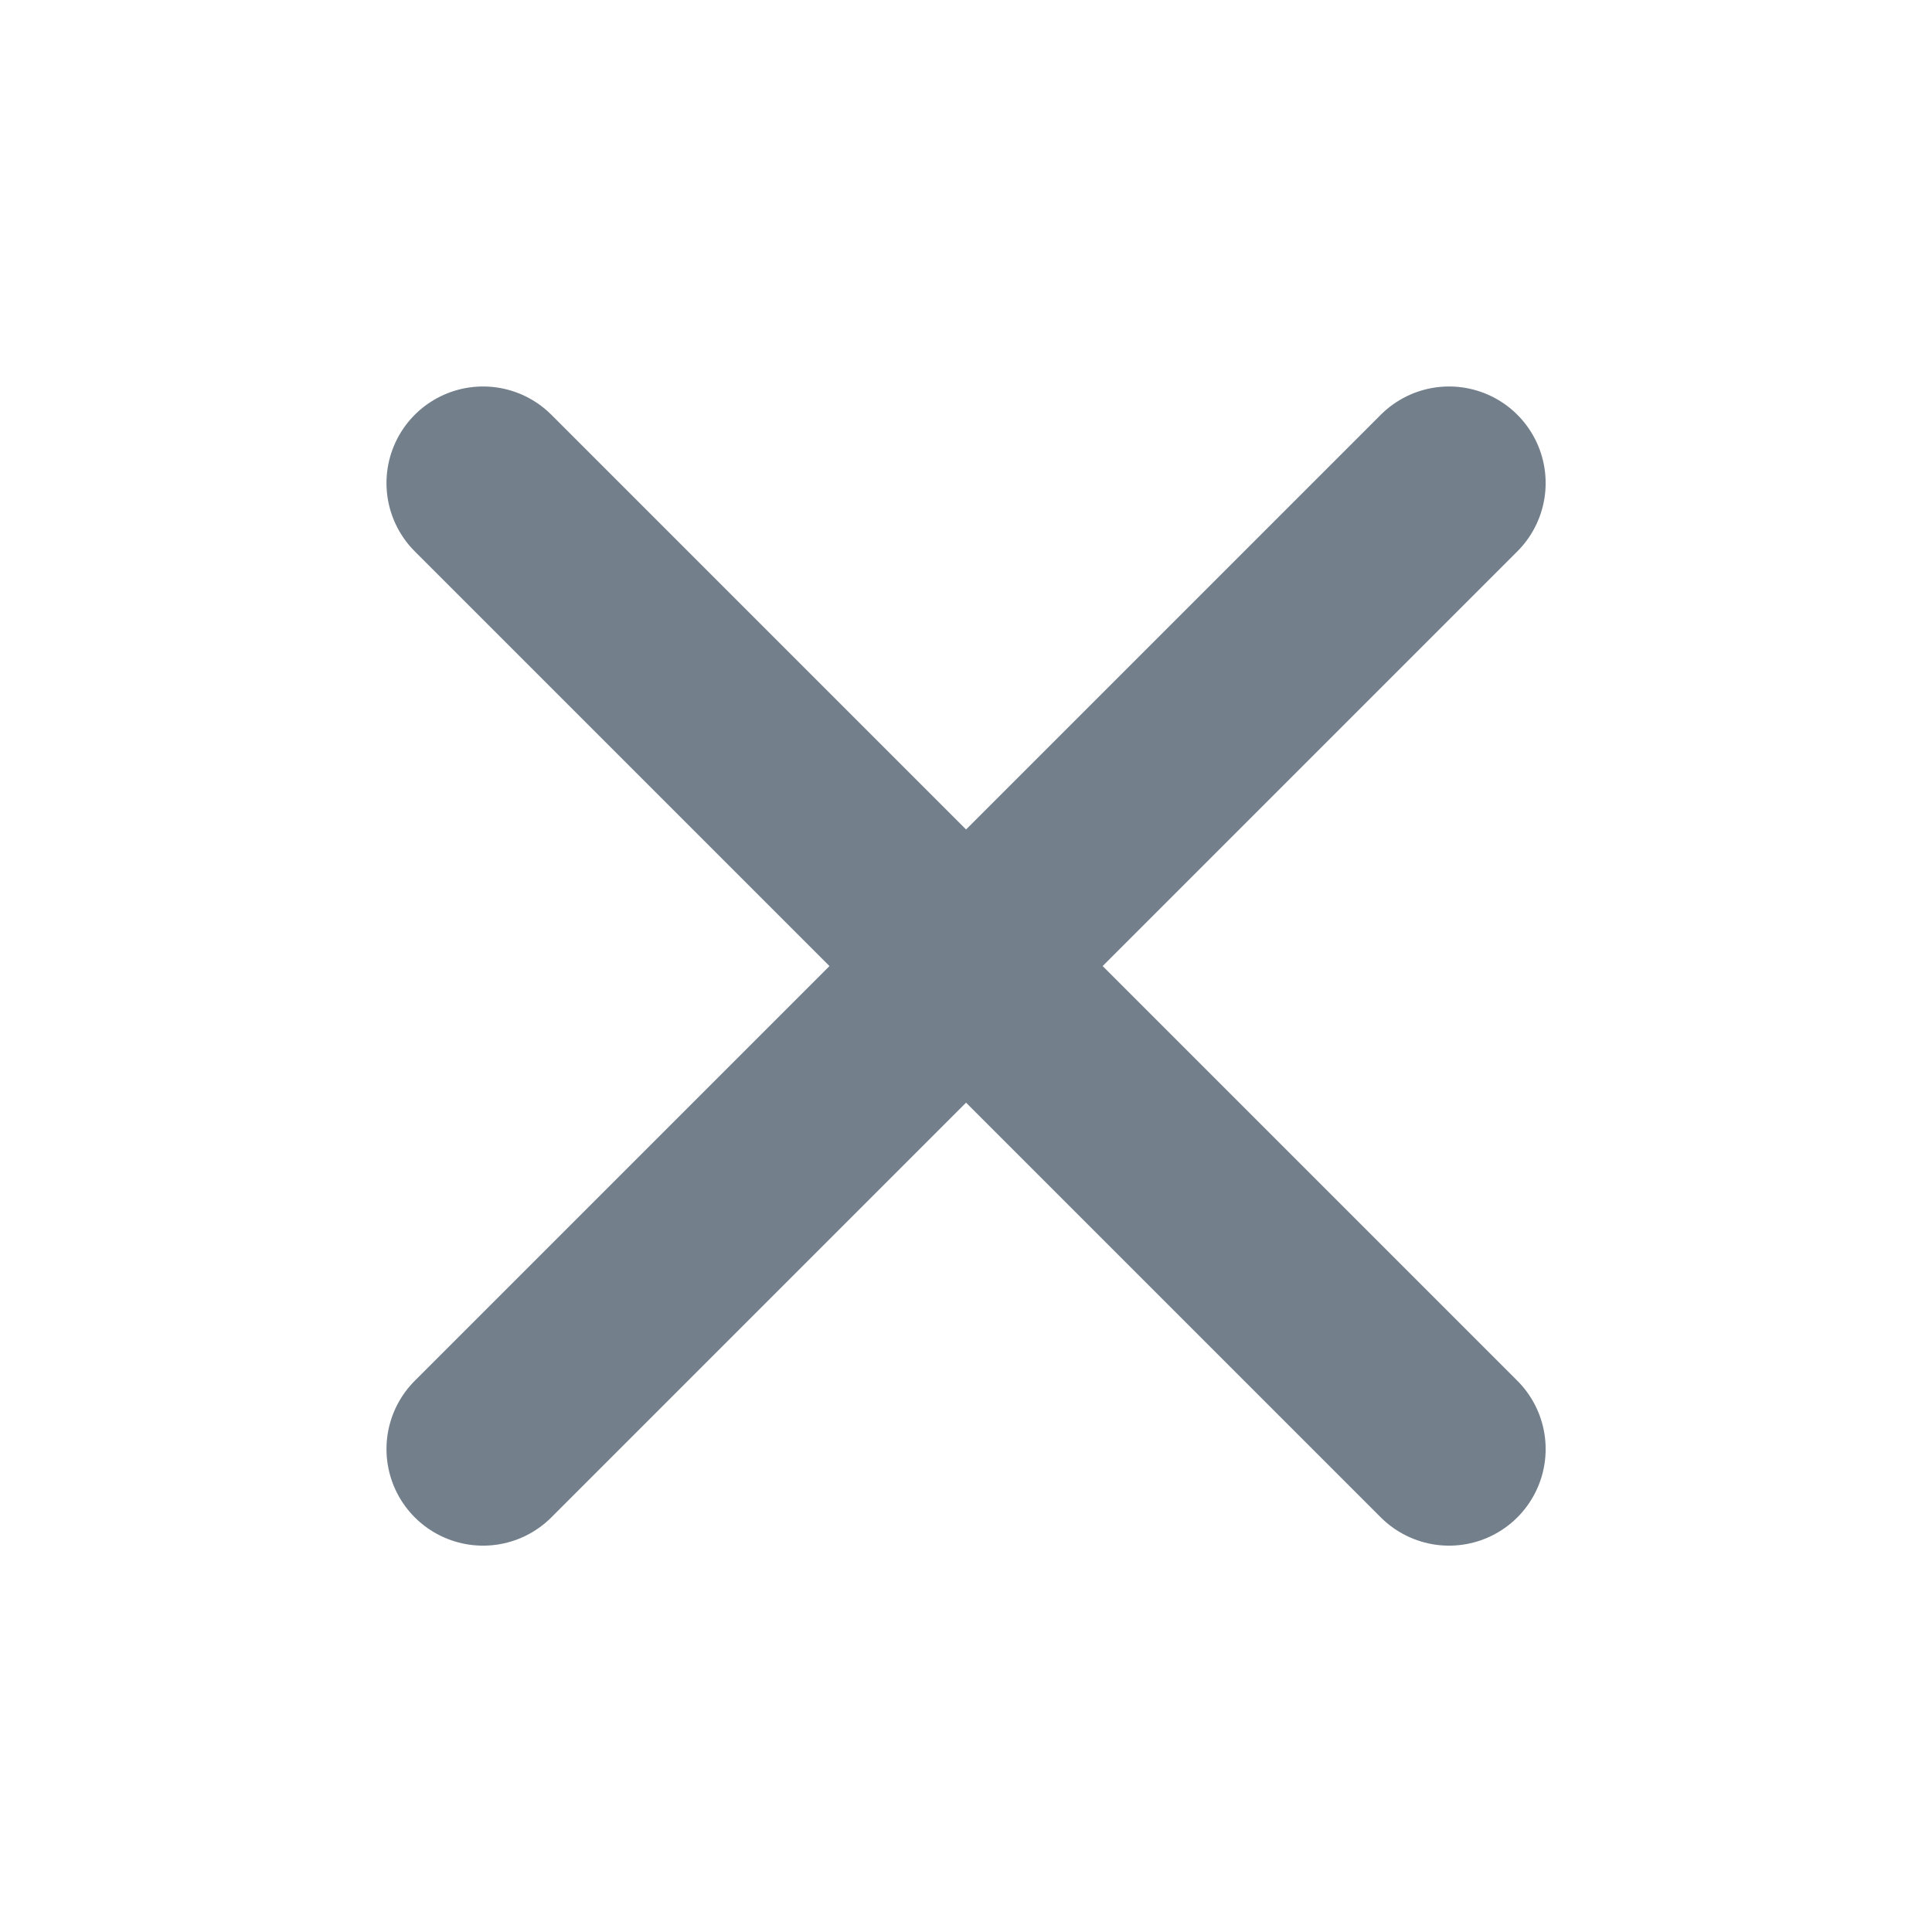
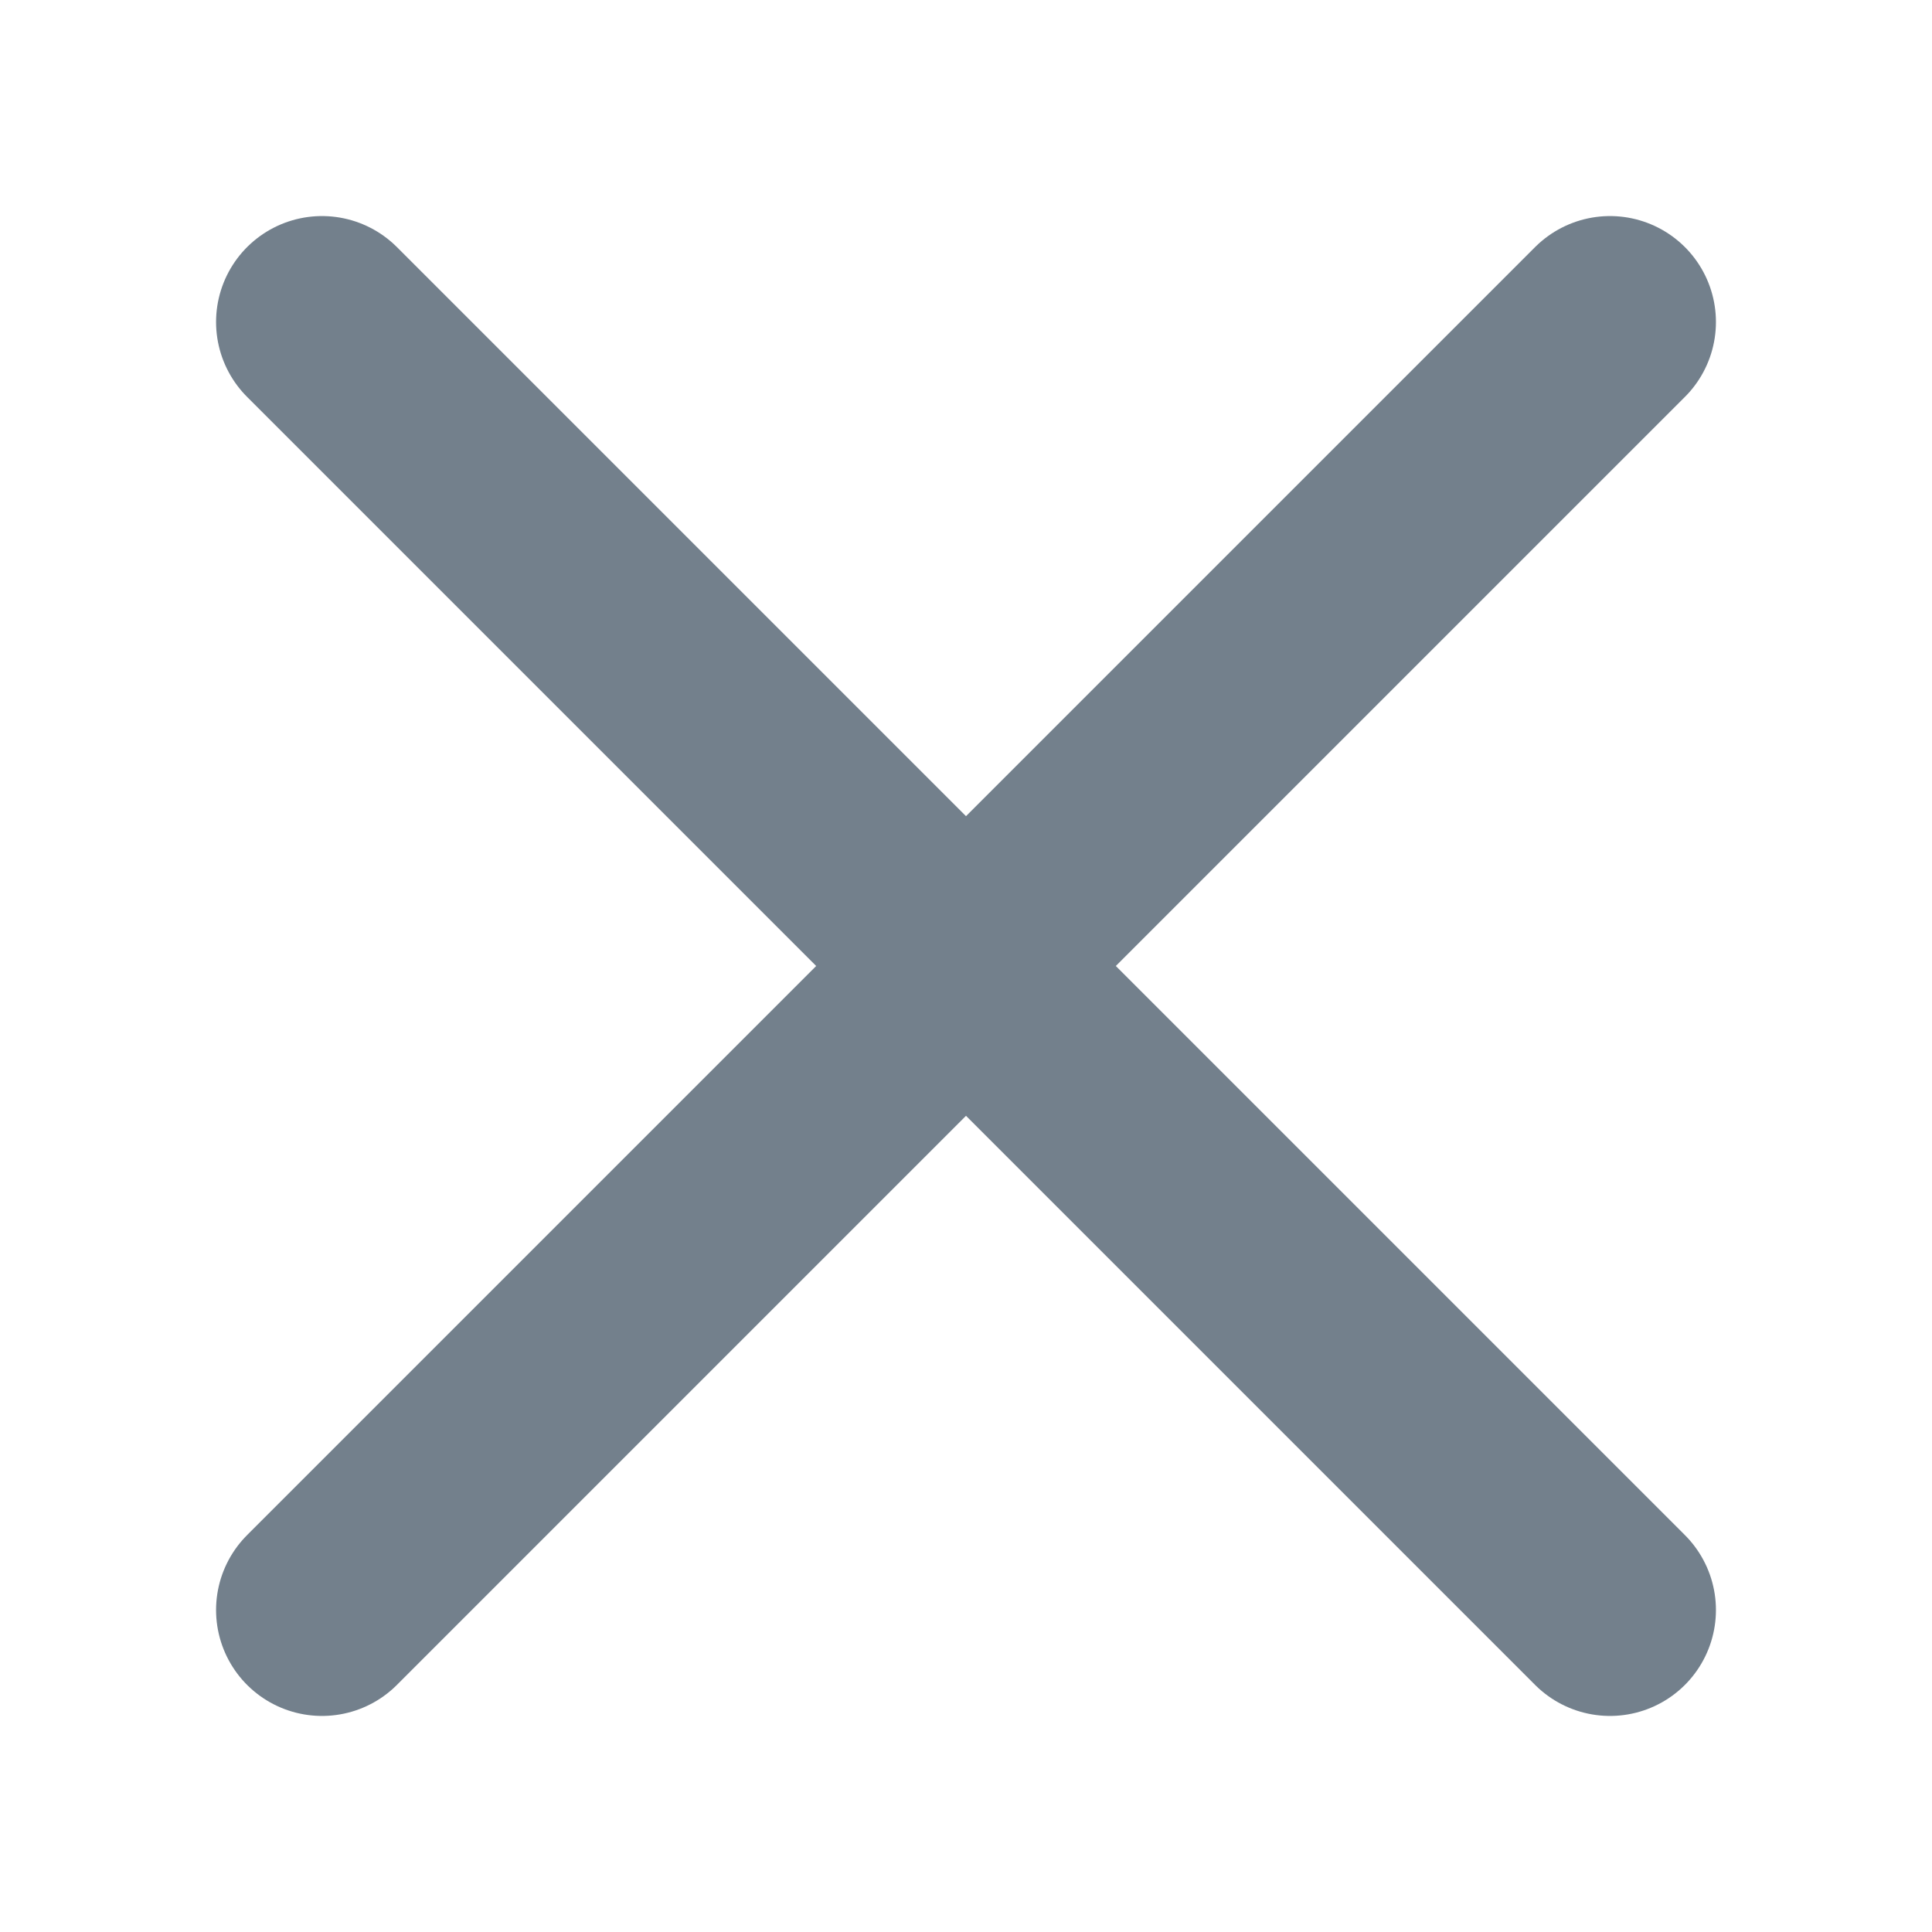
- <svg xmlns="http://www.w3.org/2000/svg" preserveAspectRatio="none" overflow="visible" style="display: block;" width="15.562" height="15.562" viewBox="0 0 15.562 15.562" fill="none">
+ <svg xmlns="http://www.w3.org/2000/svg" preserveAspectRatio="none" overflow="visible" style="display: block;" width="12" height="12" viewBox="0 0 12 12" fill="none">
  <g id="x">
-     <path id="Vector" d="M11.672 3.891L3.891 11.672M3.891 3.891L11.672 11.672" stroke="#73808C" stroke-width="1.556" stroke-linecap="round" />
+     <path id="Vector" d="M10 2L2 10M2 2L10 10" stroke="#73808C" stroke-width="1.316" stroke-linecap="round" />
  </g>
</svg>
